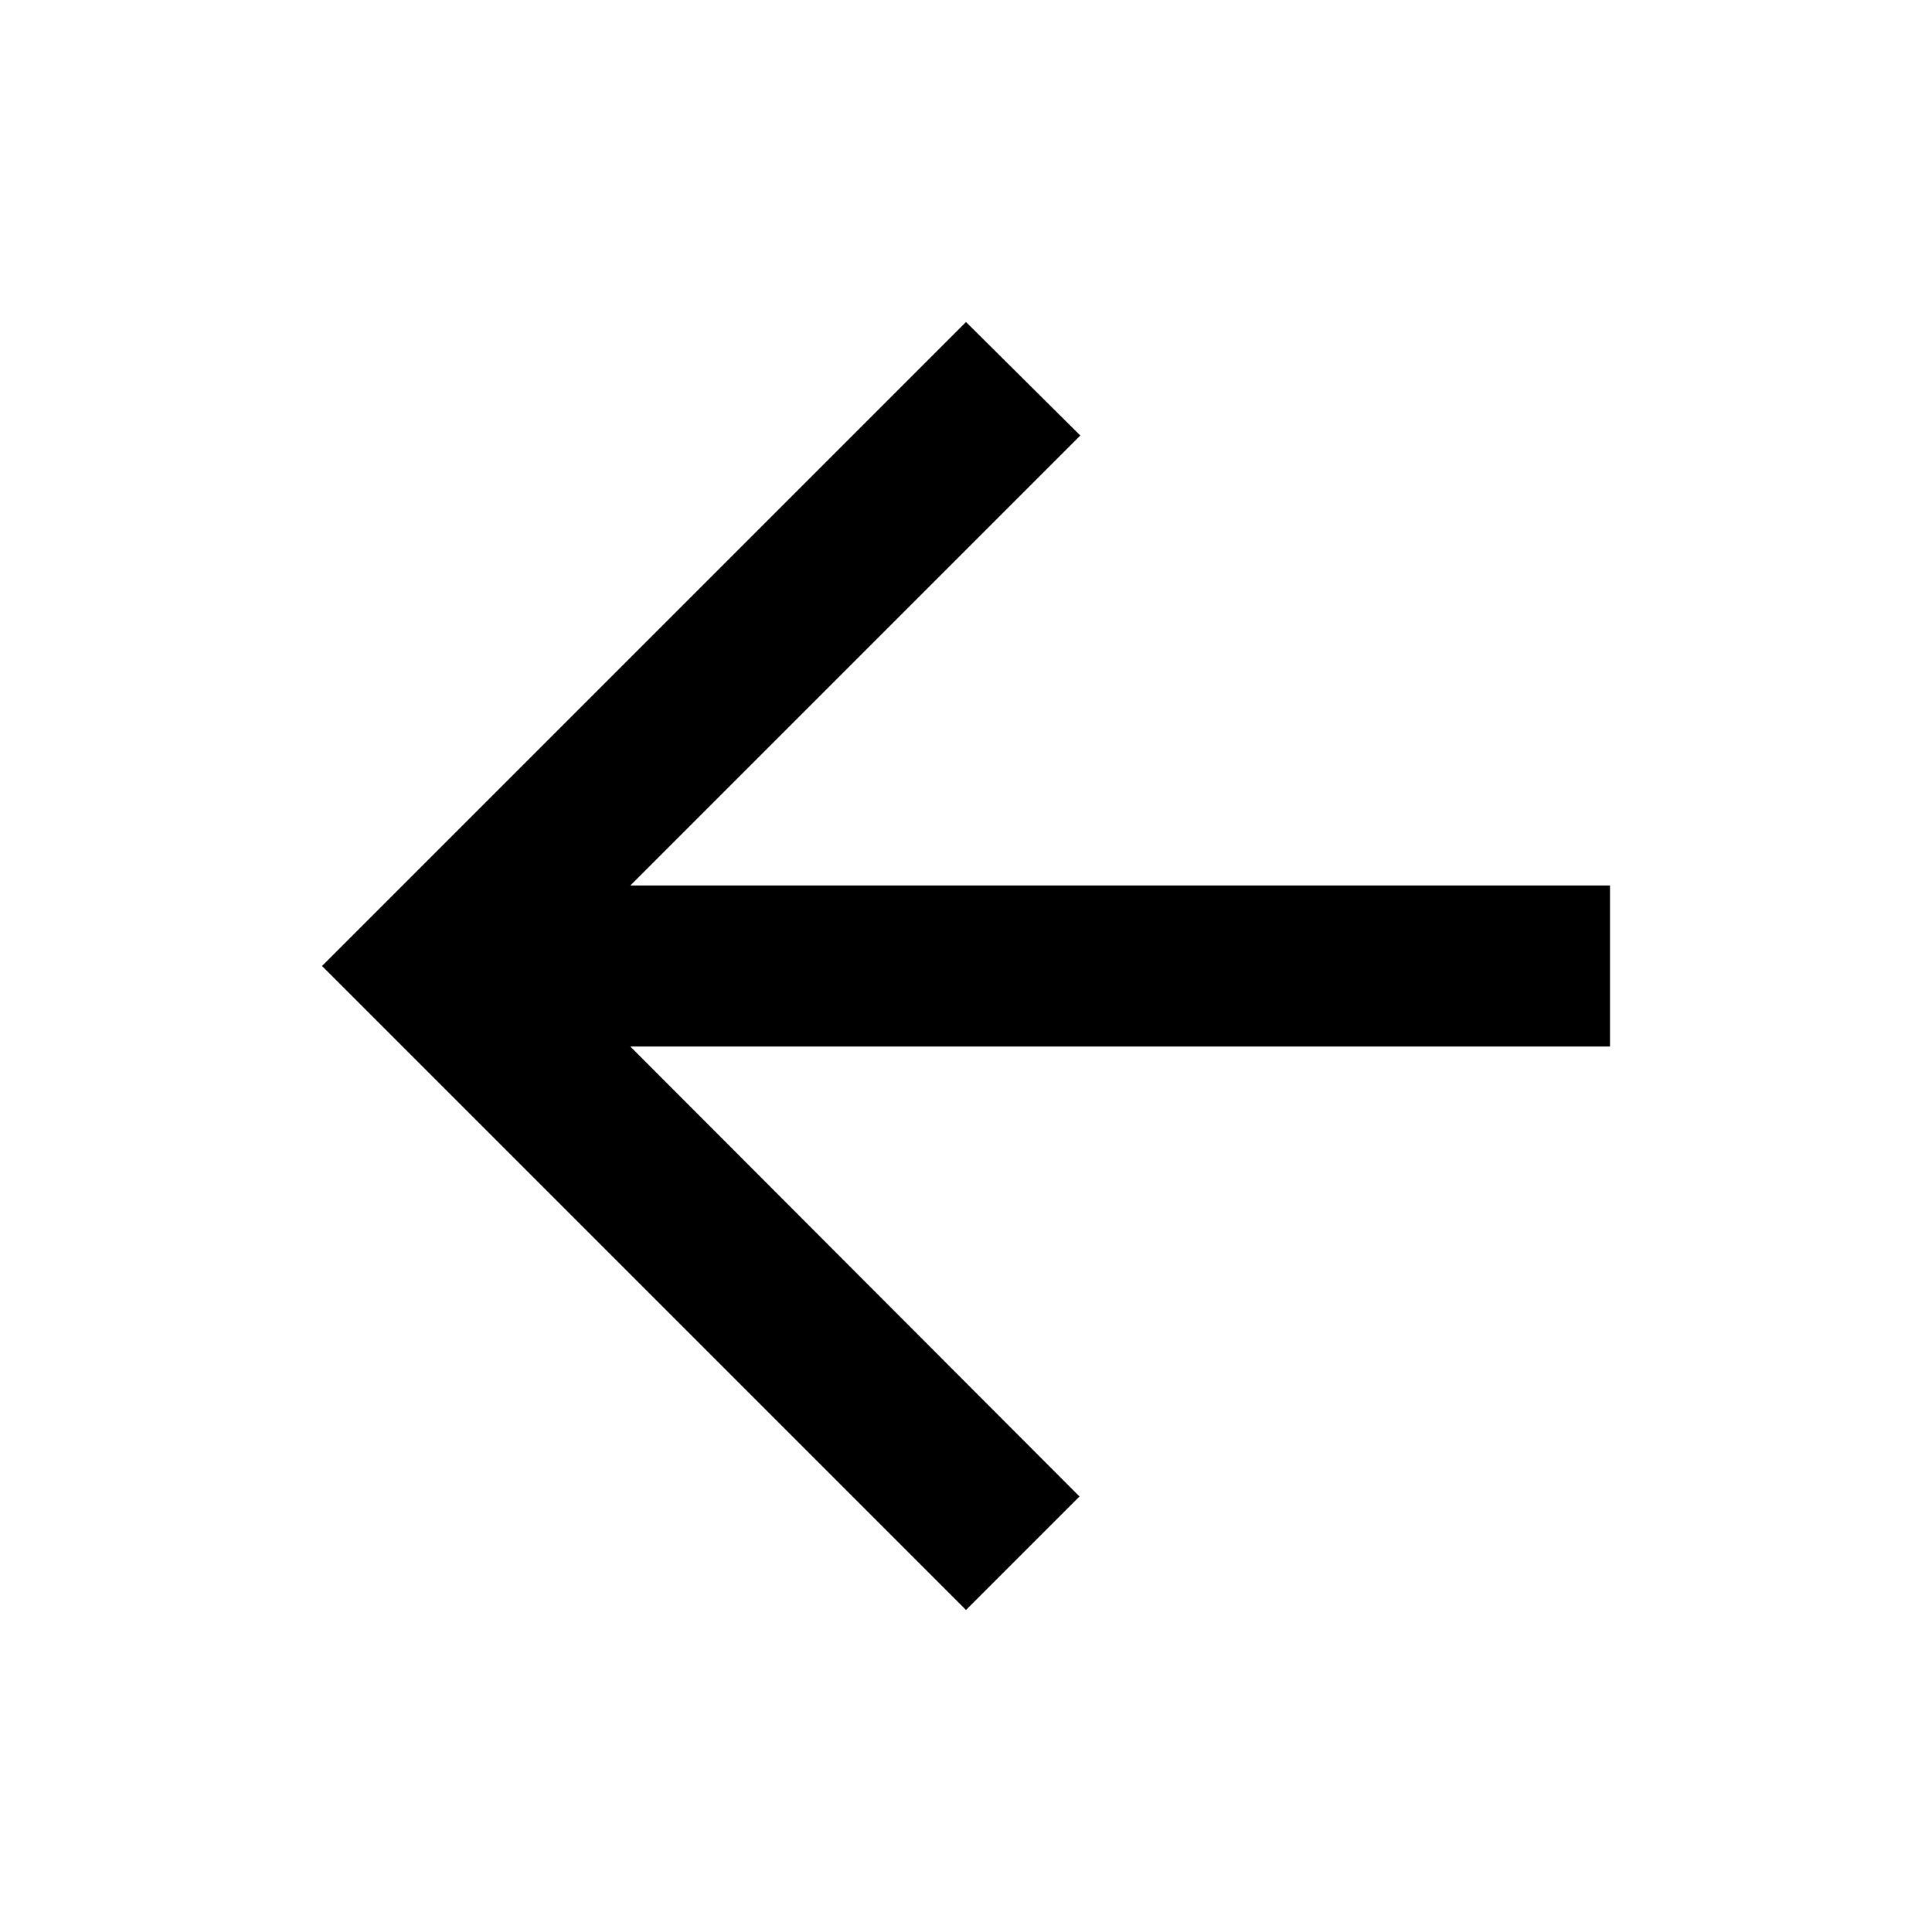
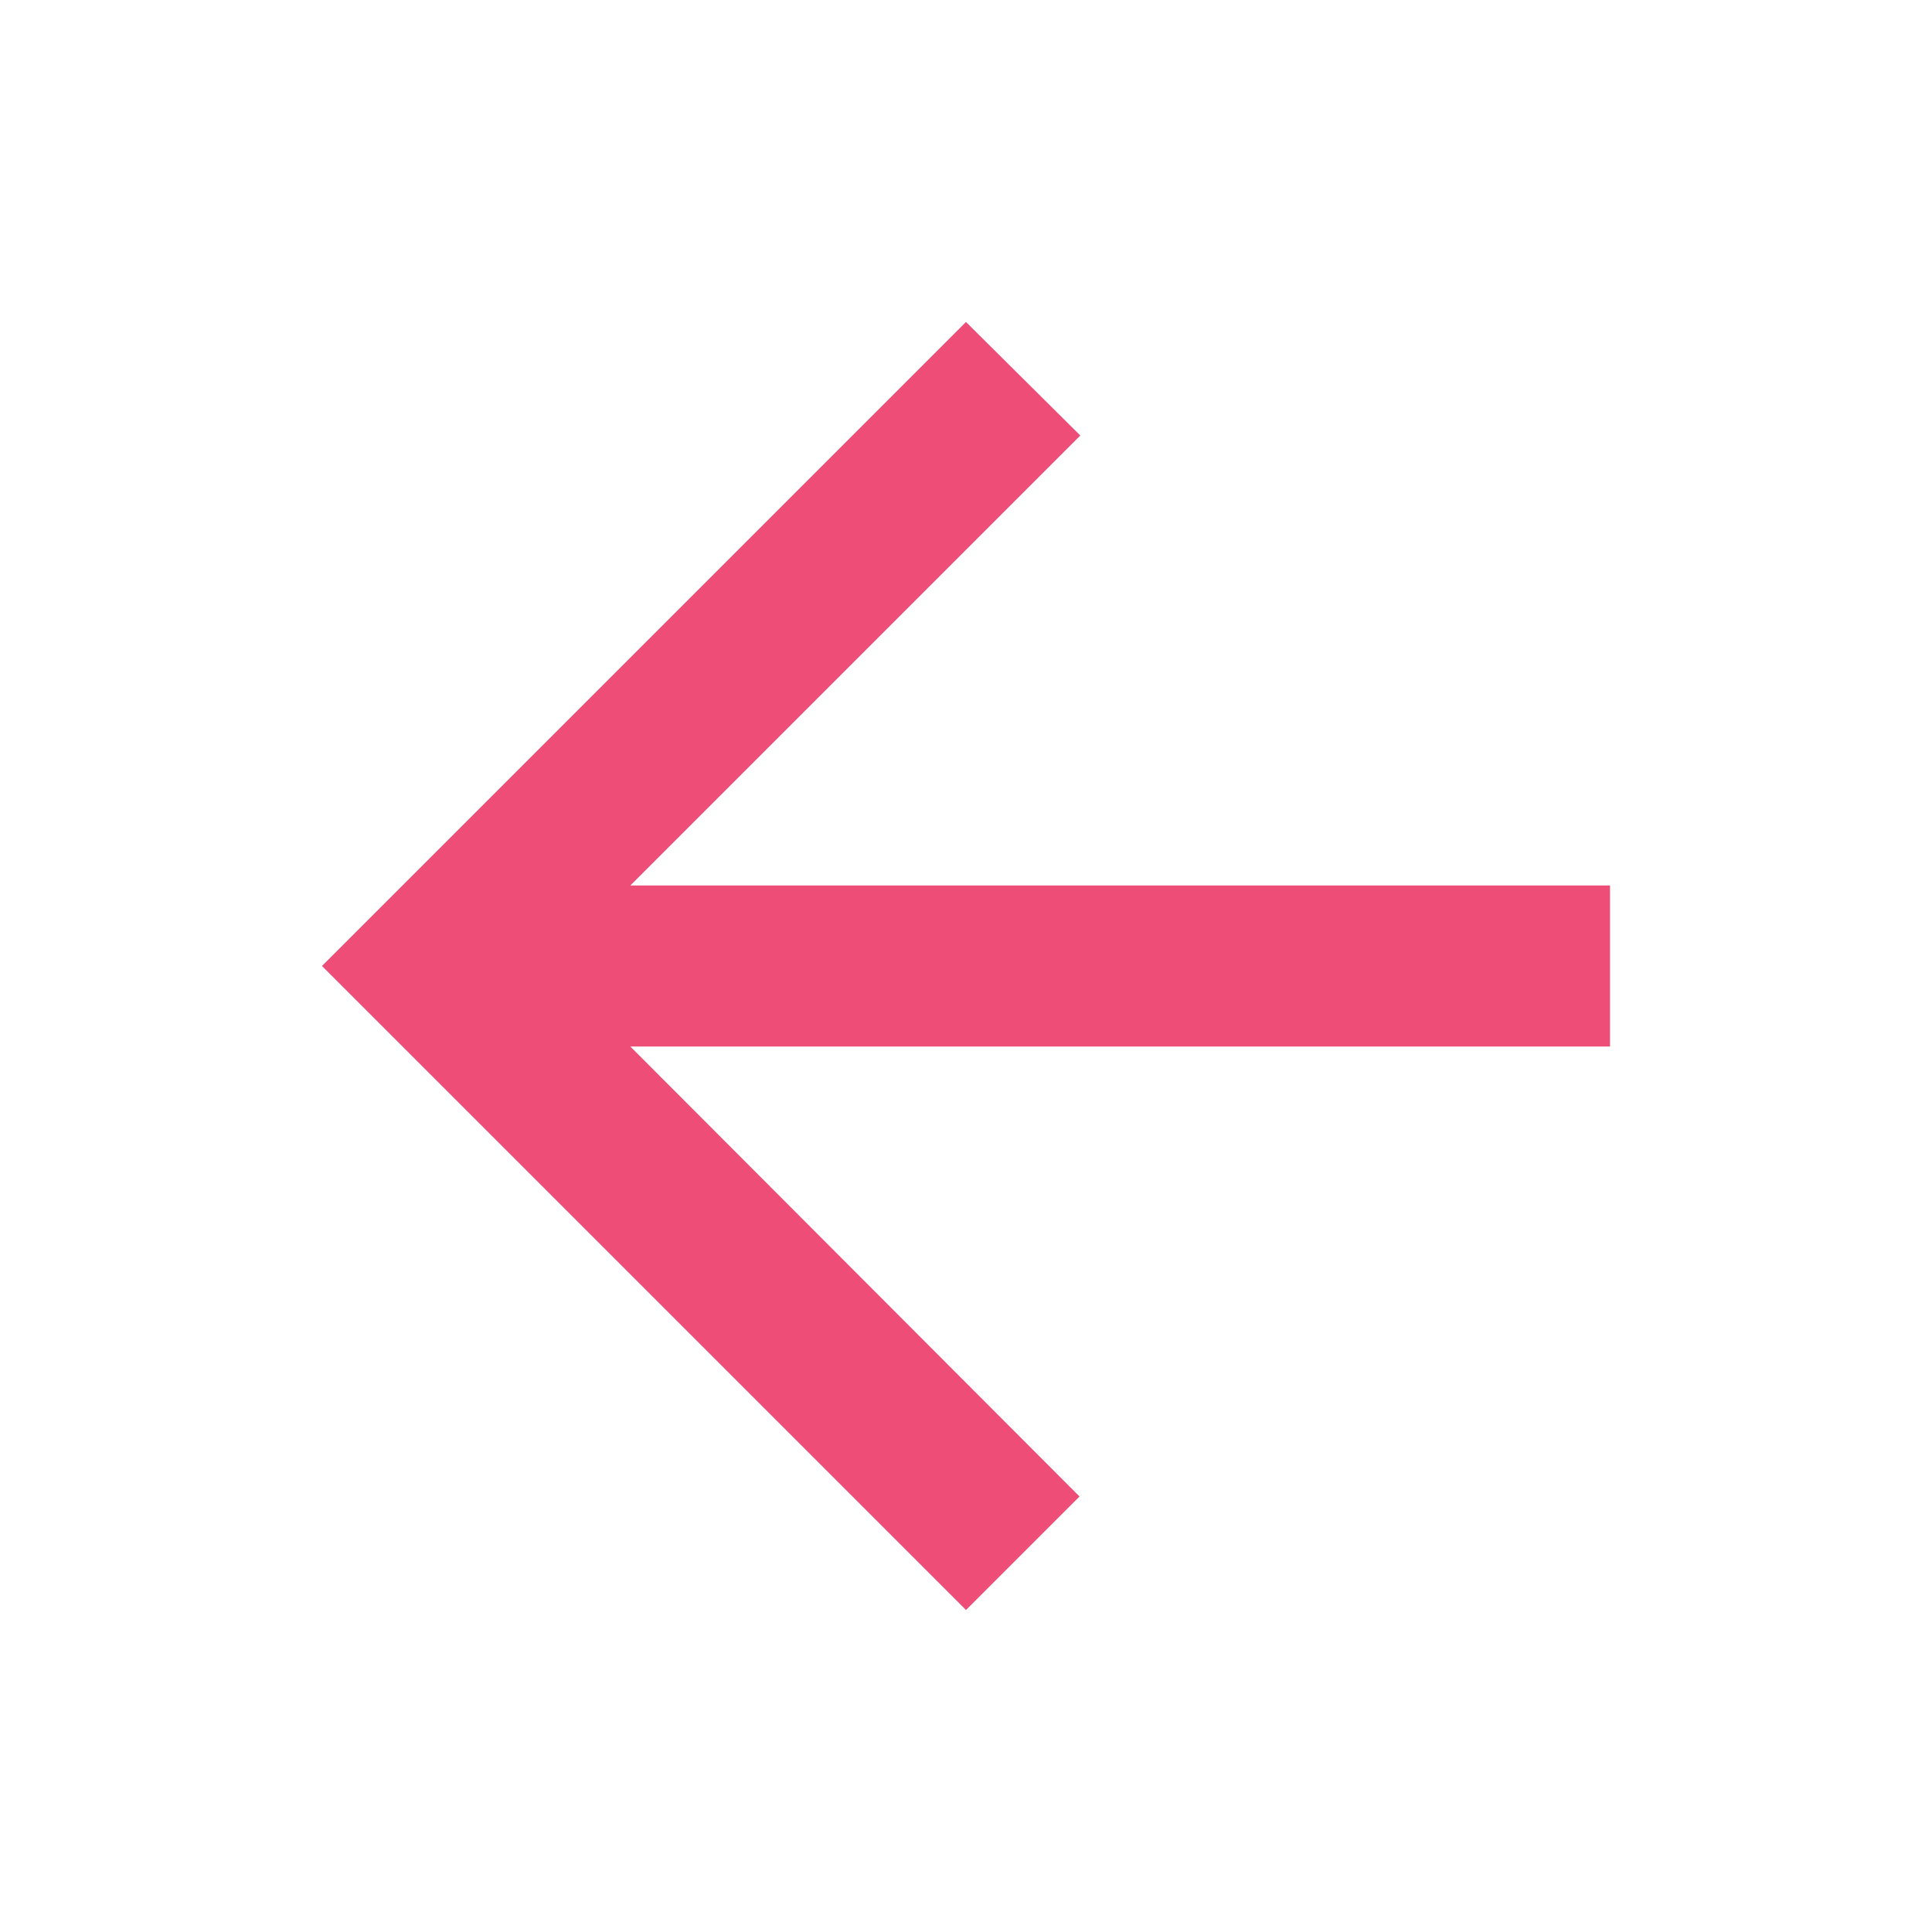
- <svg xmlns="http://www.w3.org/2000/svg" height="24px" viewBox="0 0 24 24" width="24px" fill="#000000">
+ <svg xmlns="http://www.w3.org/2000/svg" height="24px" viewBox="0 0 24 24" width="24px" fill="rgb(237, 77, 119)">
  <path d="M0 0h24v24H0z" fill="none" />
  <path d="M20 11H7.83l5.59-5.59L12 4l-8 8 8 8 1.41-1.41L7.83 13H20v-2z" />
</svg>
